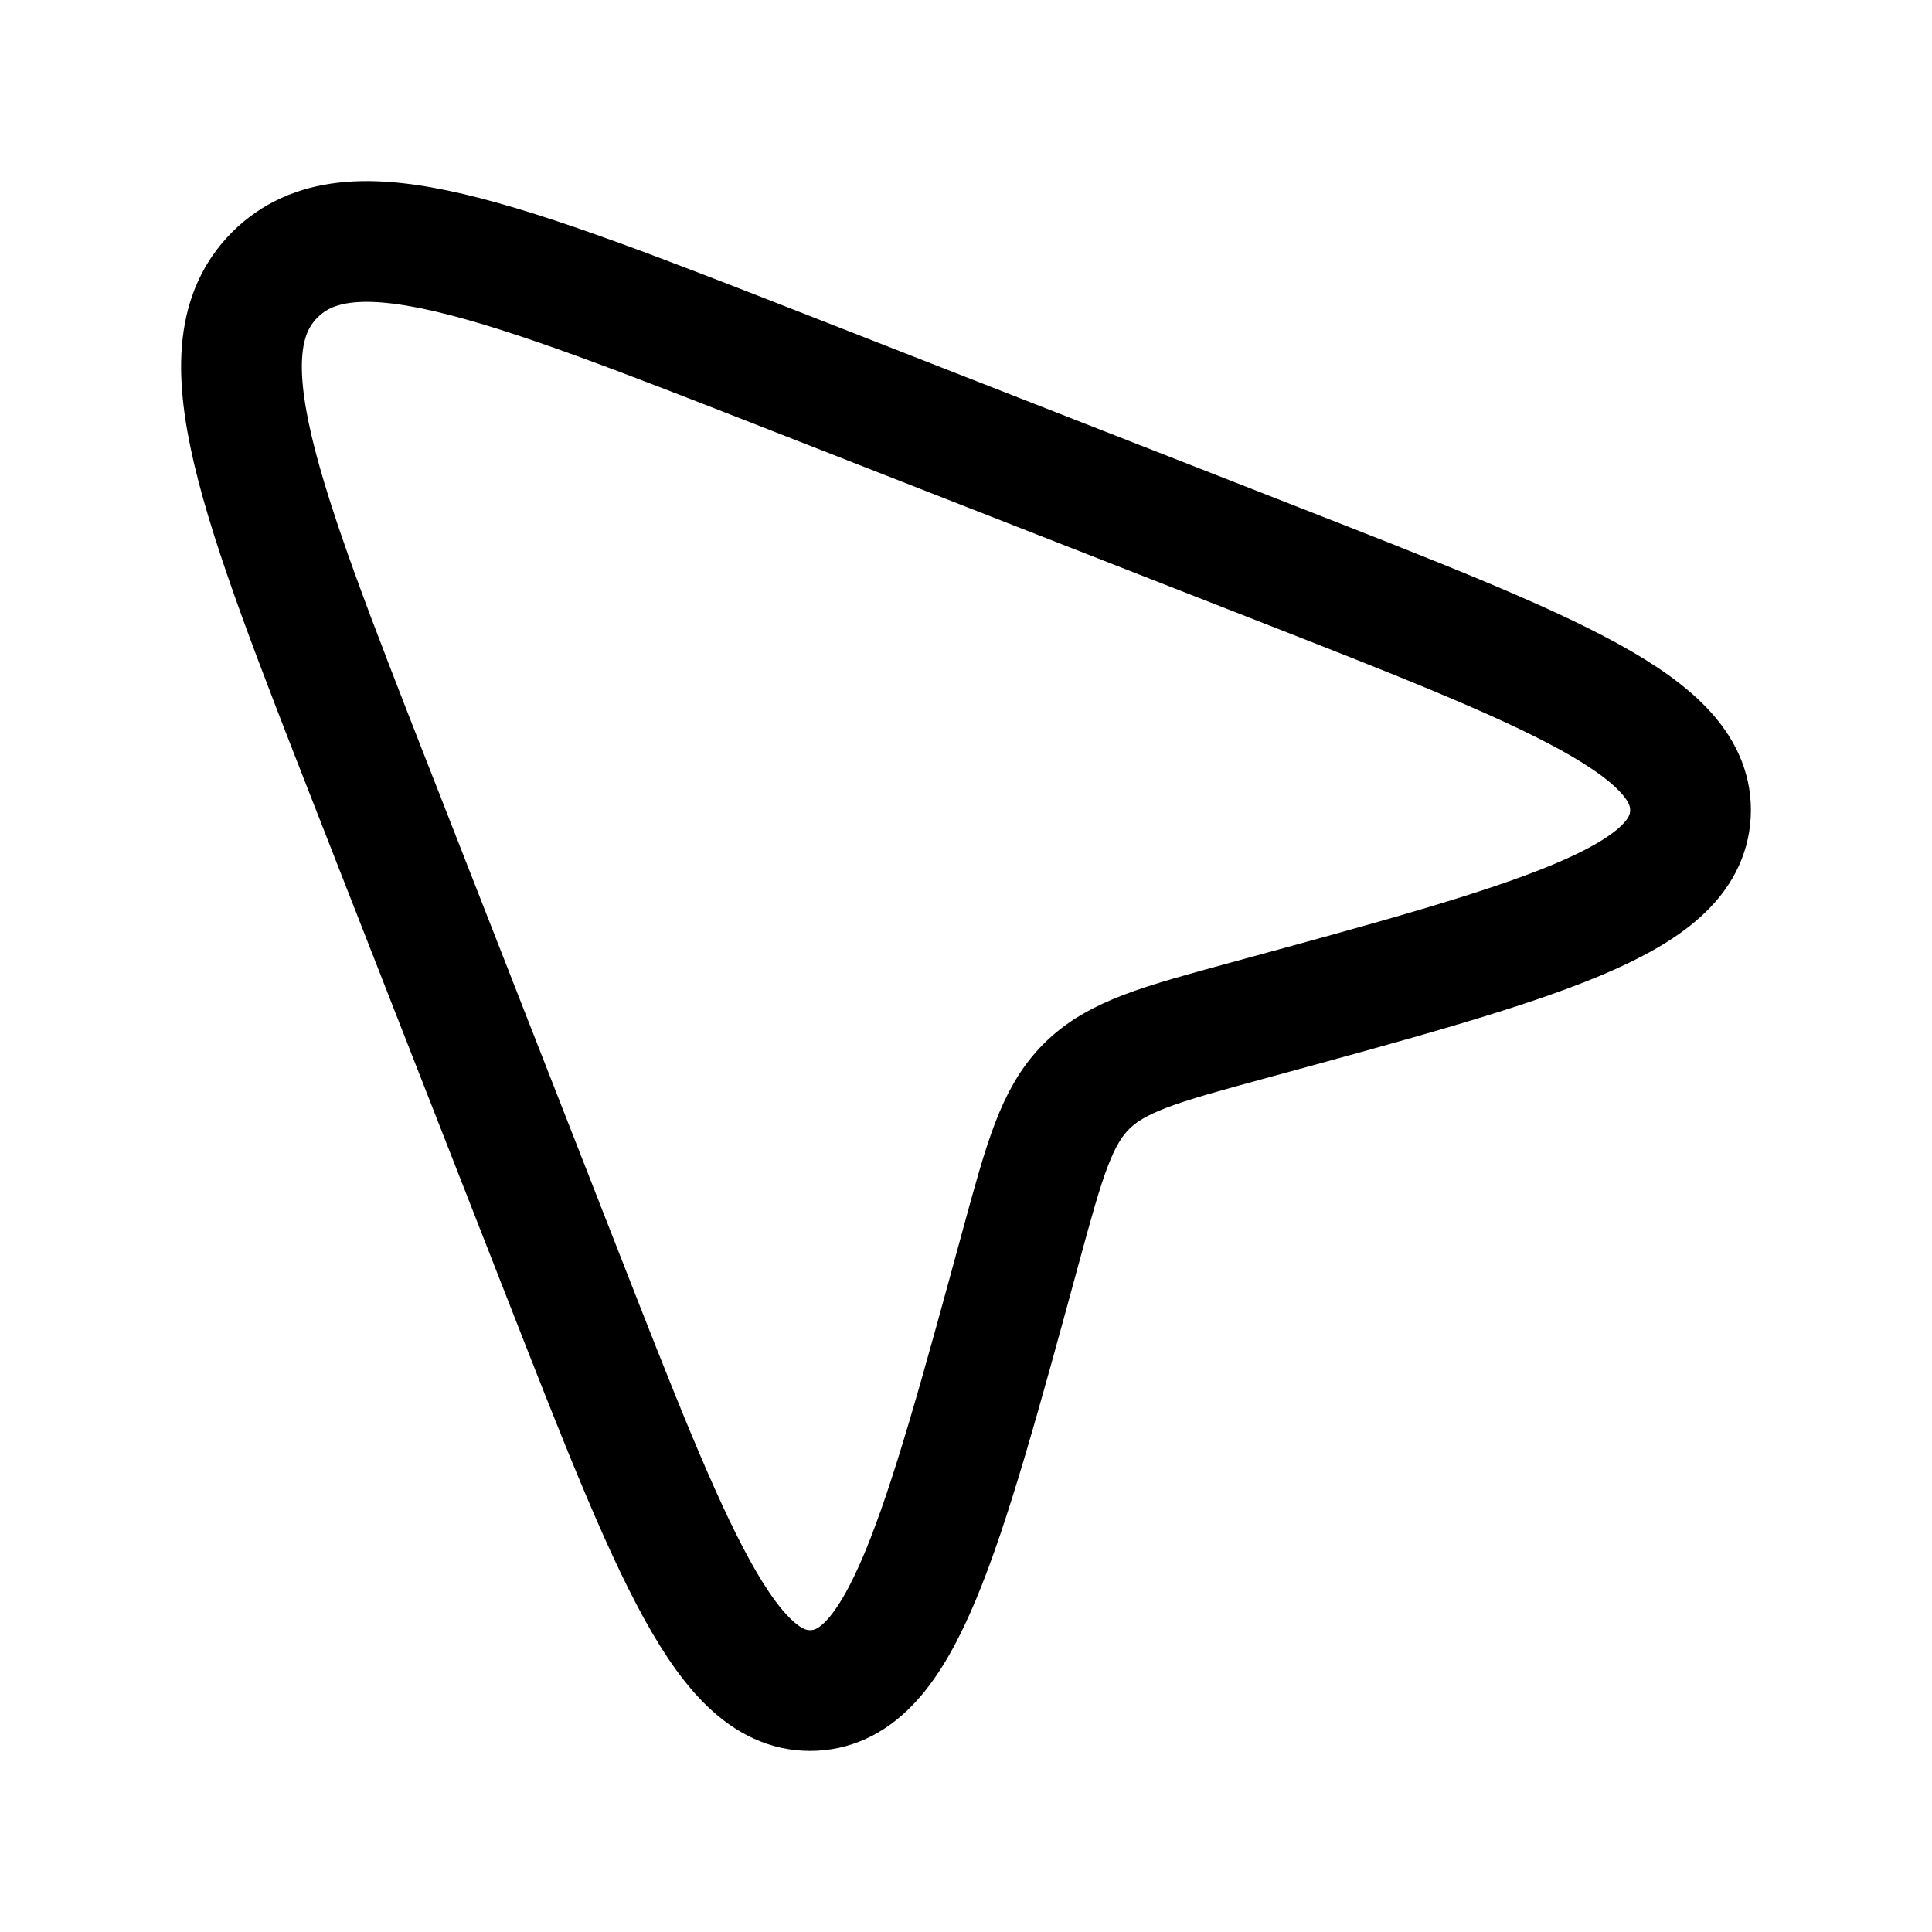
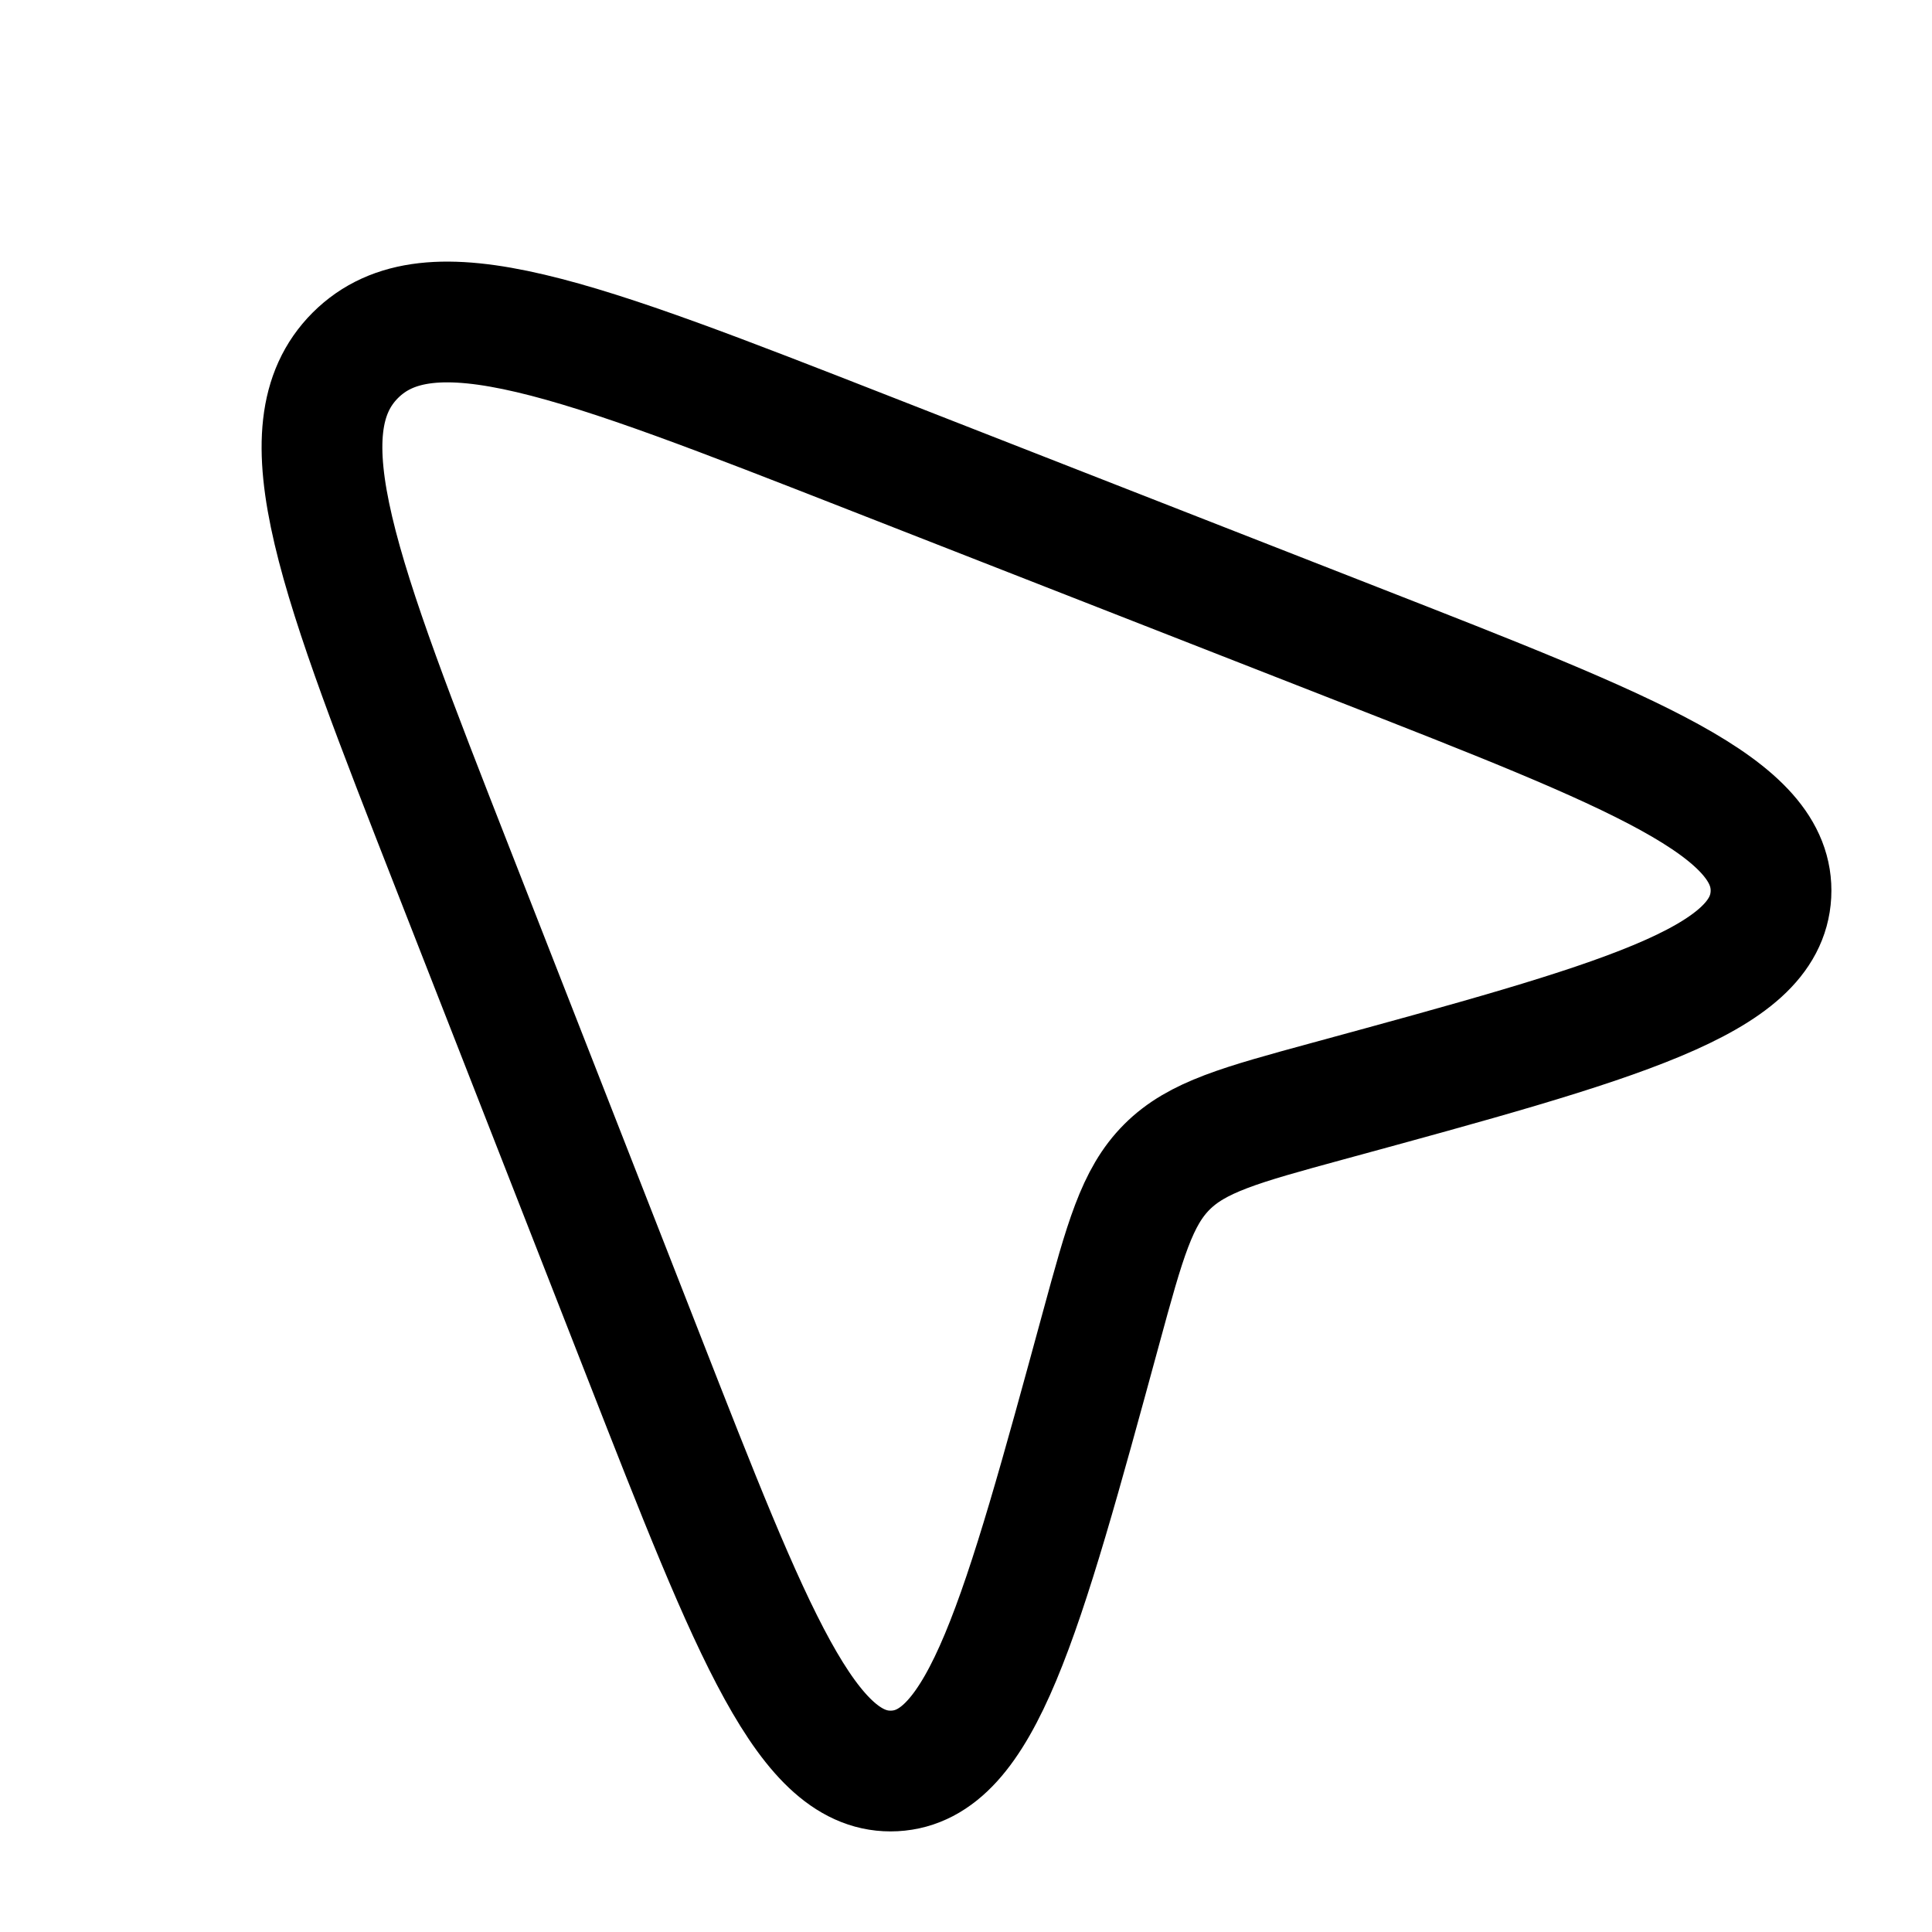
- <svg xmlns="http://www.w3.org/2000/svg" width="24" height="24" viewBox="0 0 24 24" fill="none">
+ <svg xmlns="http://www.w3.org/2000/svg" width="24" height="24" viewBox="-1 -1 24 24" fill="none">
  <path d="M9.803 4.63L15.836 6.991C19.316 8.352 21.056 9.033 20.999 10.113C20.941 11.193 19.125 11.689 15.493 12.679C14.412 12.974 13.871 13.121 13.496 13.496C13.121 13.871 12.974 14.412 12.679 15.493C11.689 19.125 11.193 20.941 10.113 20.999C9.033 21.056 8.352 19.316 6.991 15.836L4.63 9.803C3.204 6.159 2.491 4.338 3.414 3.414C4.338 2.491 6.159 3.204 9.803 4.63Z" stroke="currentColor" stroke-width="1.5" stroke-linejoin="round" />
</svg>
